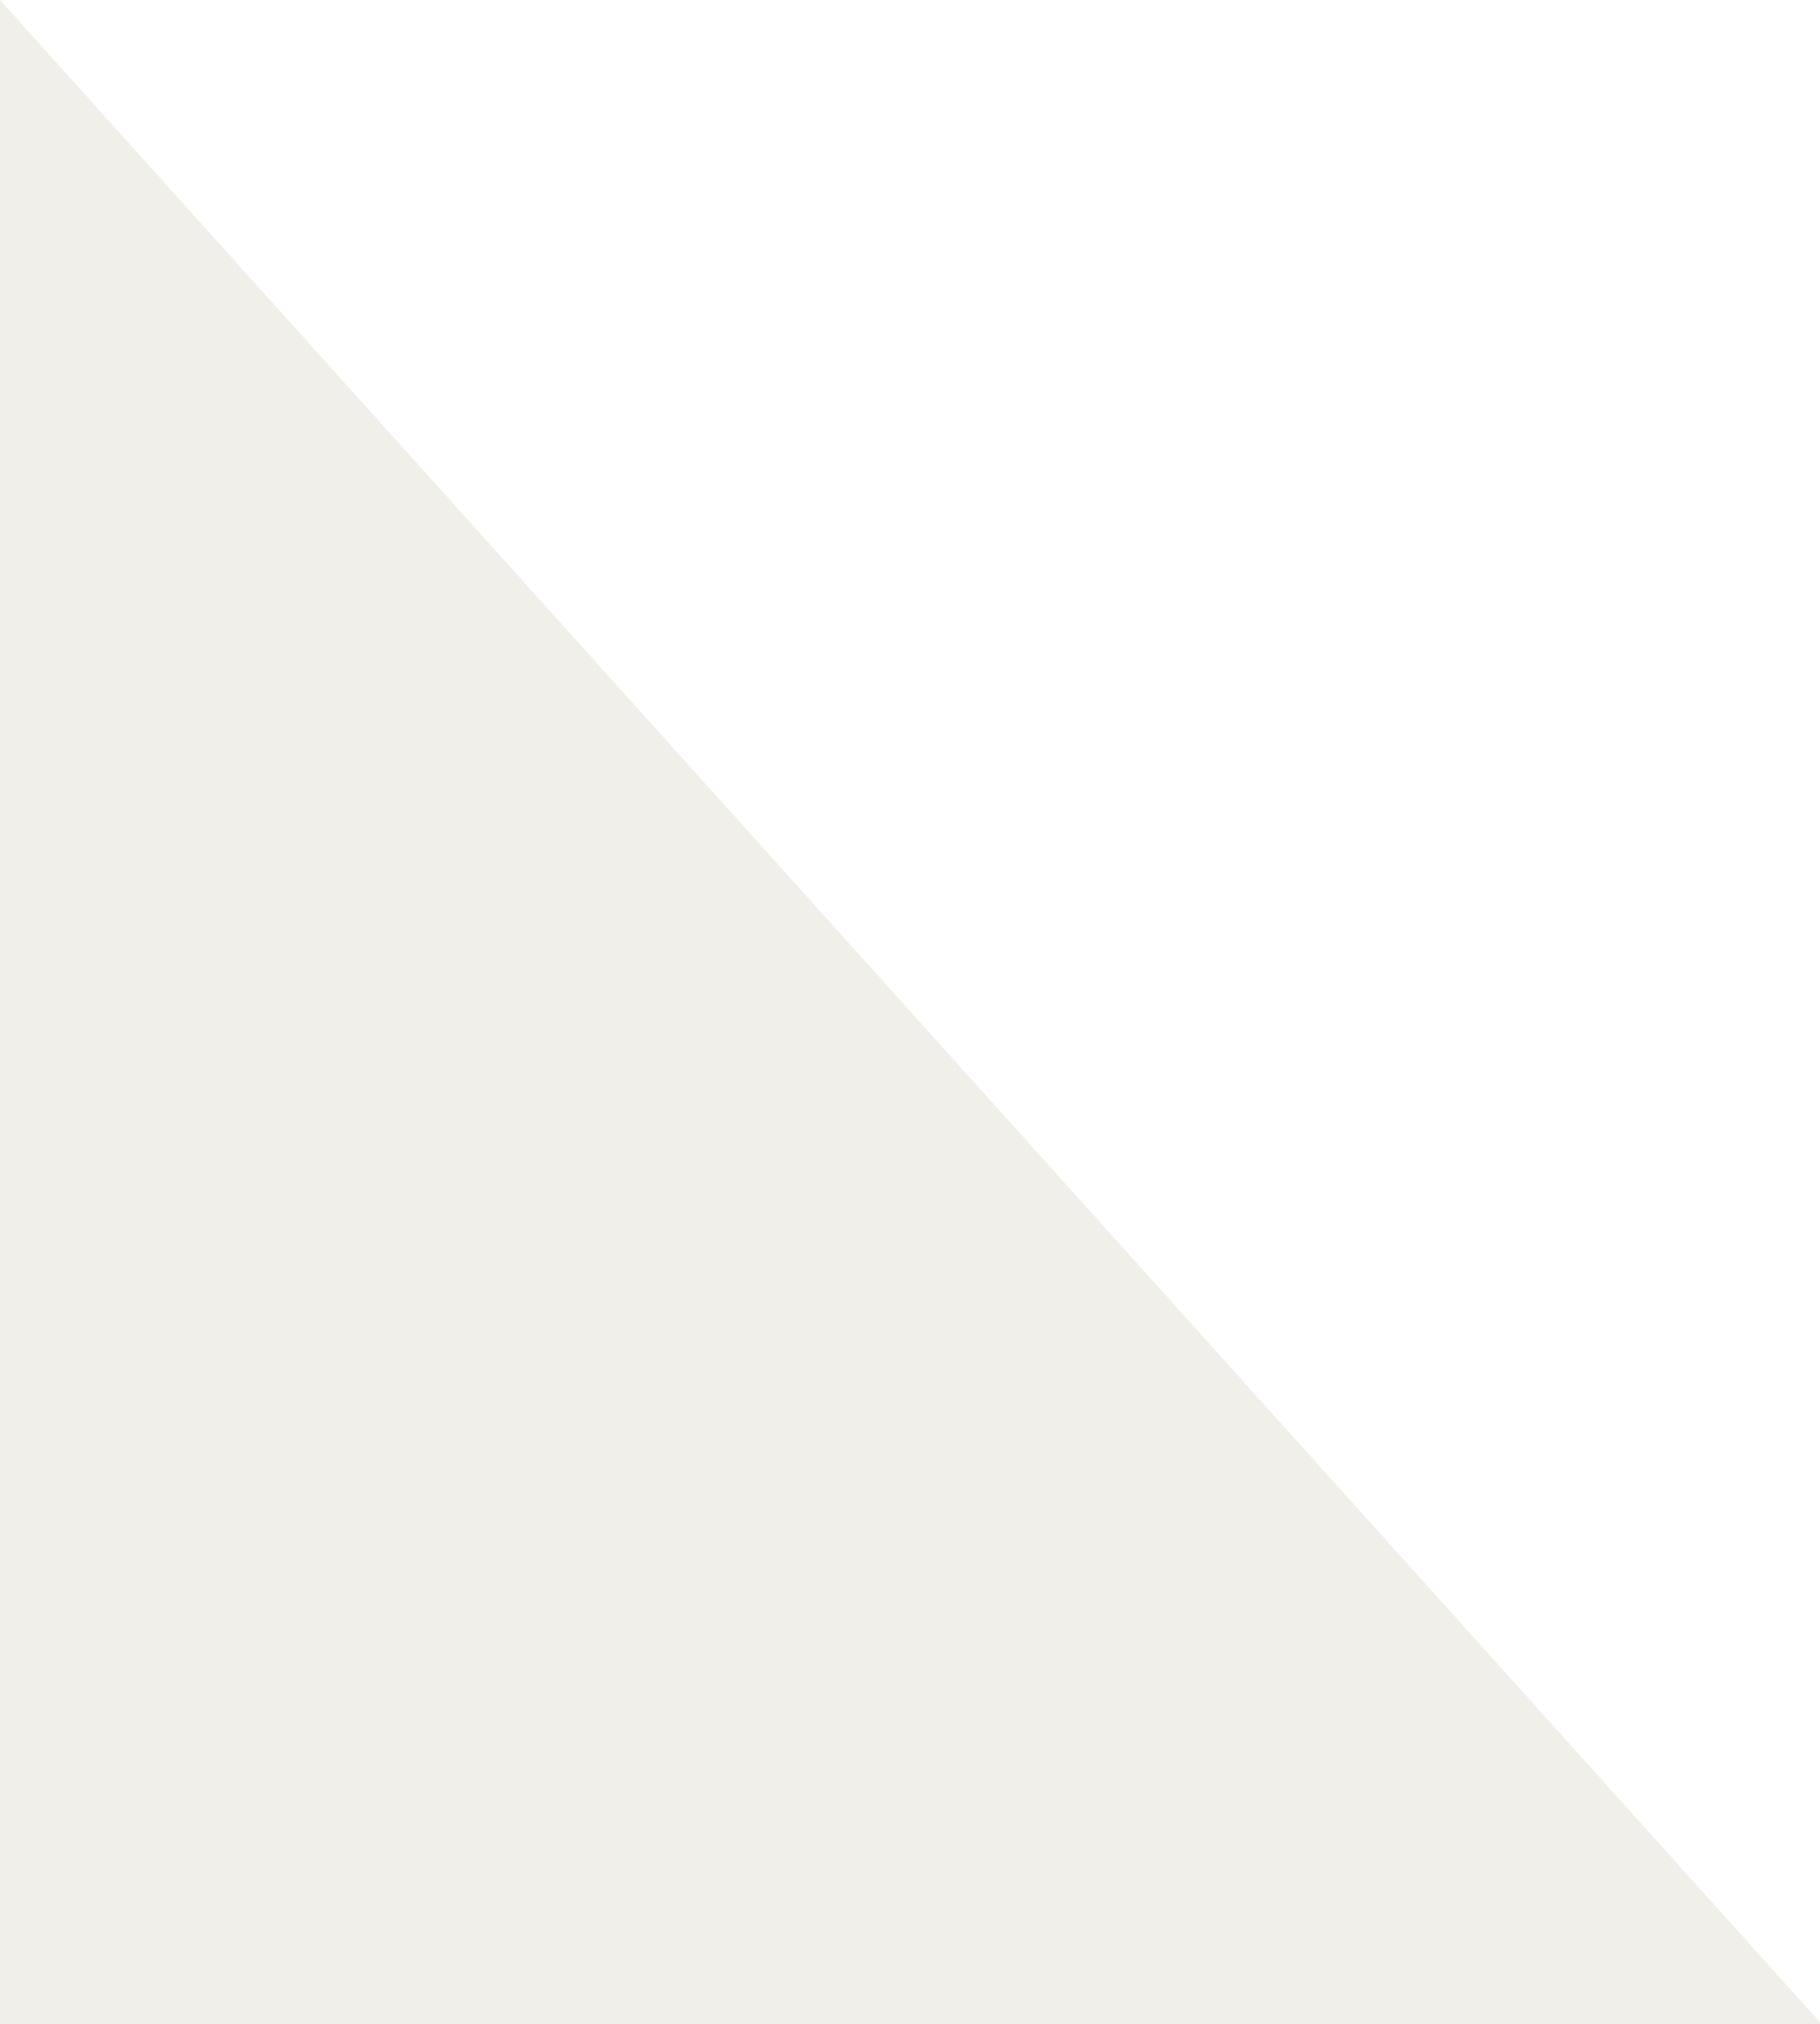
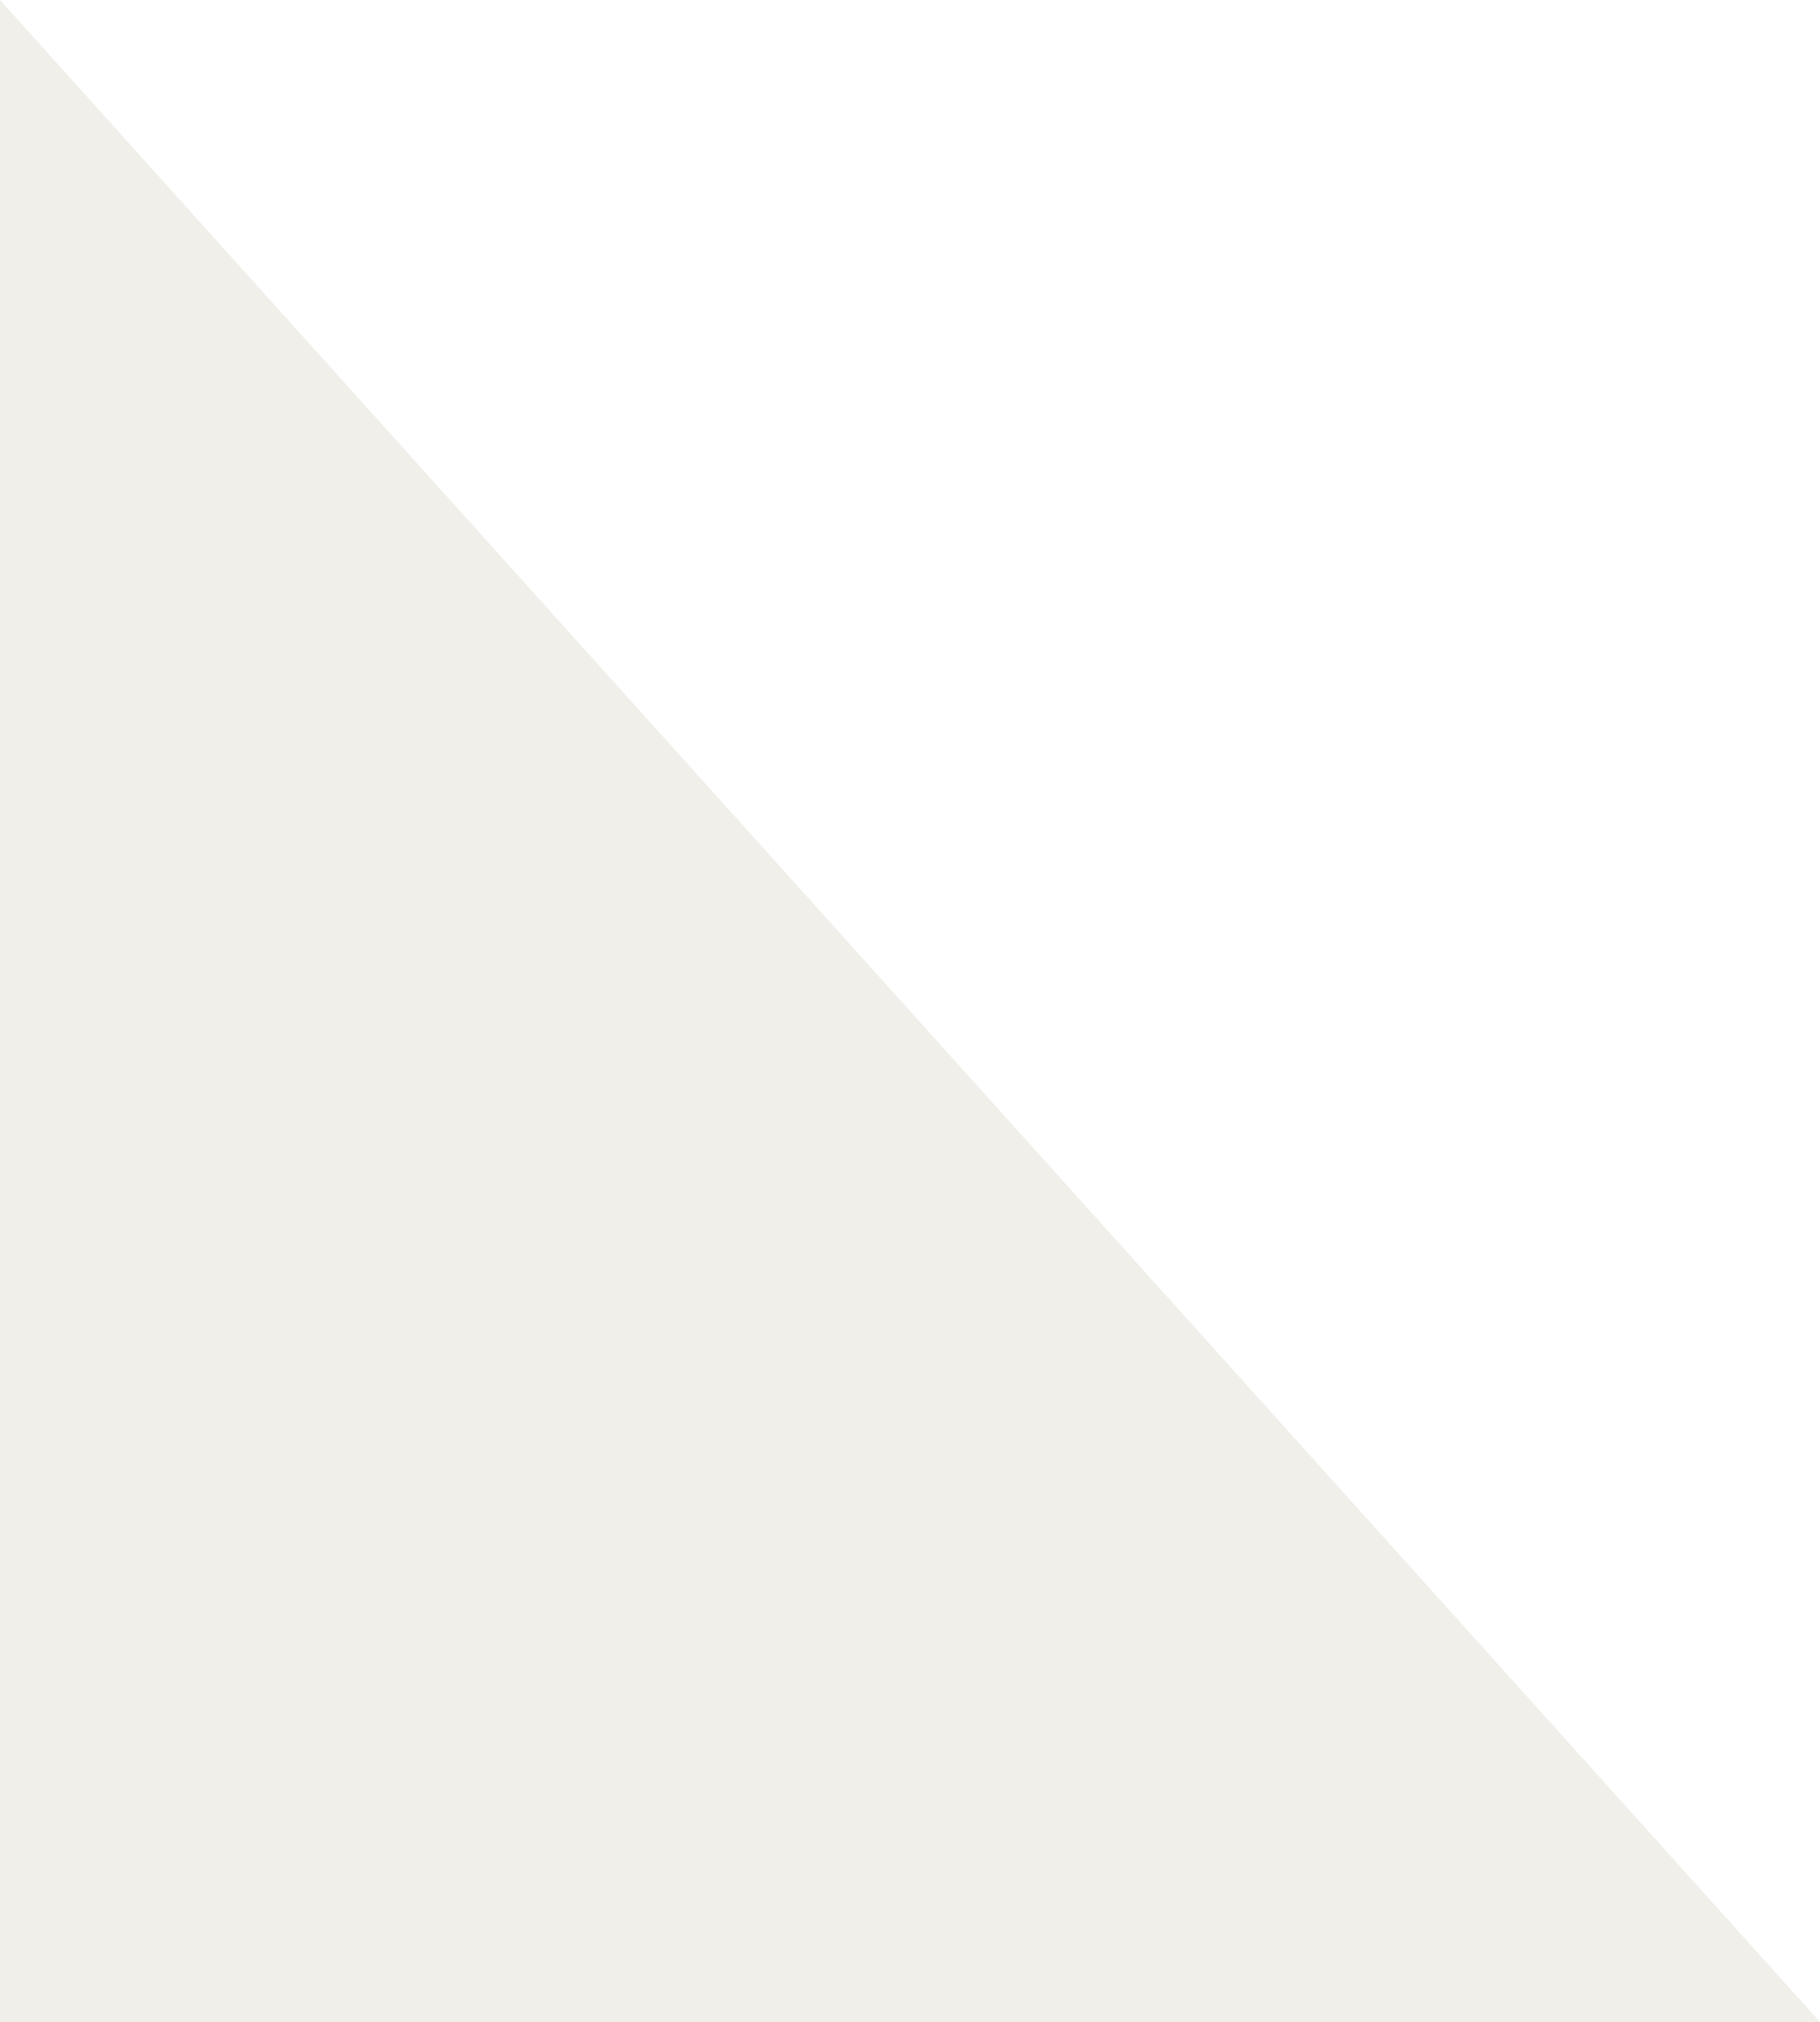
- <svg xmlns="http://www.w3.org/2000/svg" version="1.1" id="Layer_1" x="0px" y="0px" width="900.006px" height="1000.986px" viewBox="0 0 900.006 1000.986" enable-background="new 0 0 900.006 1000.986" xml:space="preserve" preserveAspectRatio="none">
+ <svg xmlns="http://www.w3.org/2000/svg" version="1.1" id="Layer_1" x="0px" y="0px" width="900px" height="1000px" viewBox="0 0 900 1000" enable-background="new 0 0 900 1000" xml:space="preserve" preserveAspectRatio="none">
  <g>
    <path fill-rule="evenodd" clip-rule="evenodd" fill="#F0EFE9" d="M0.01,0l899.997,1000.008v754.929H0L0.01,0z" />
  </g>
</svg>
